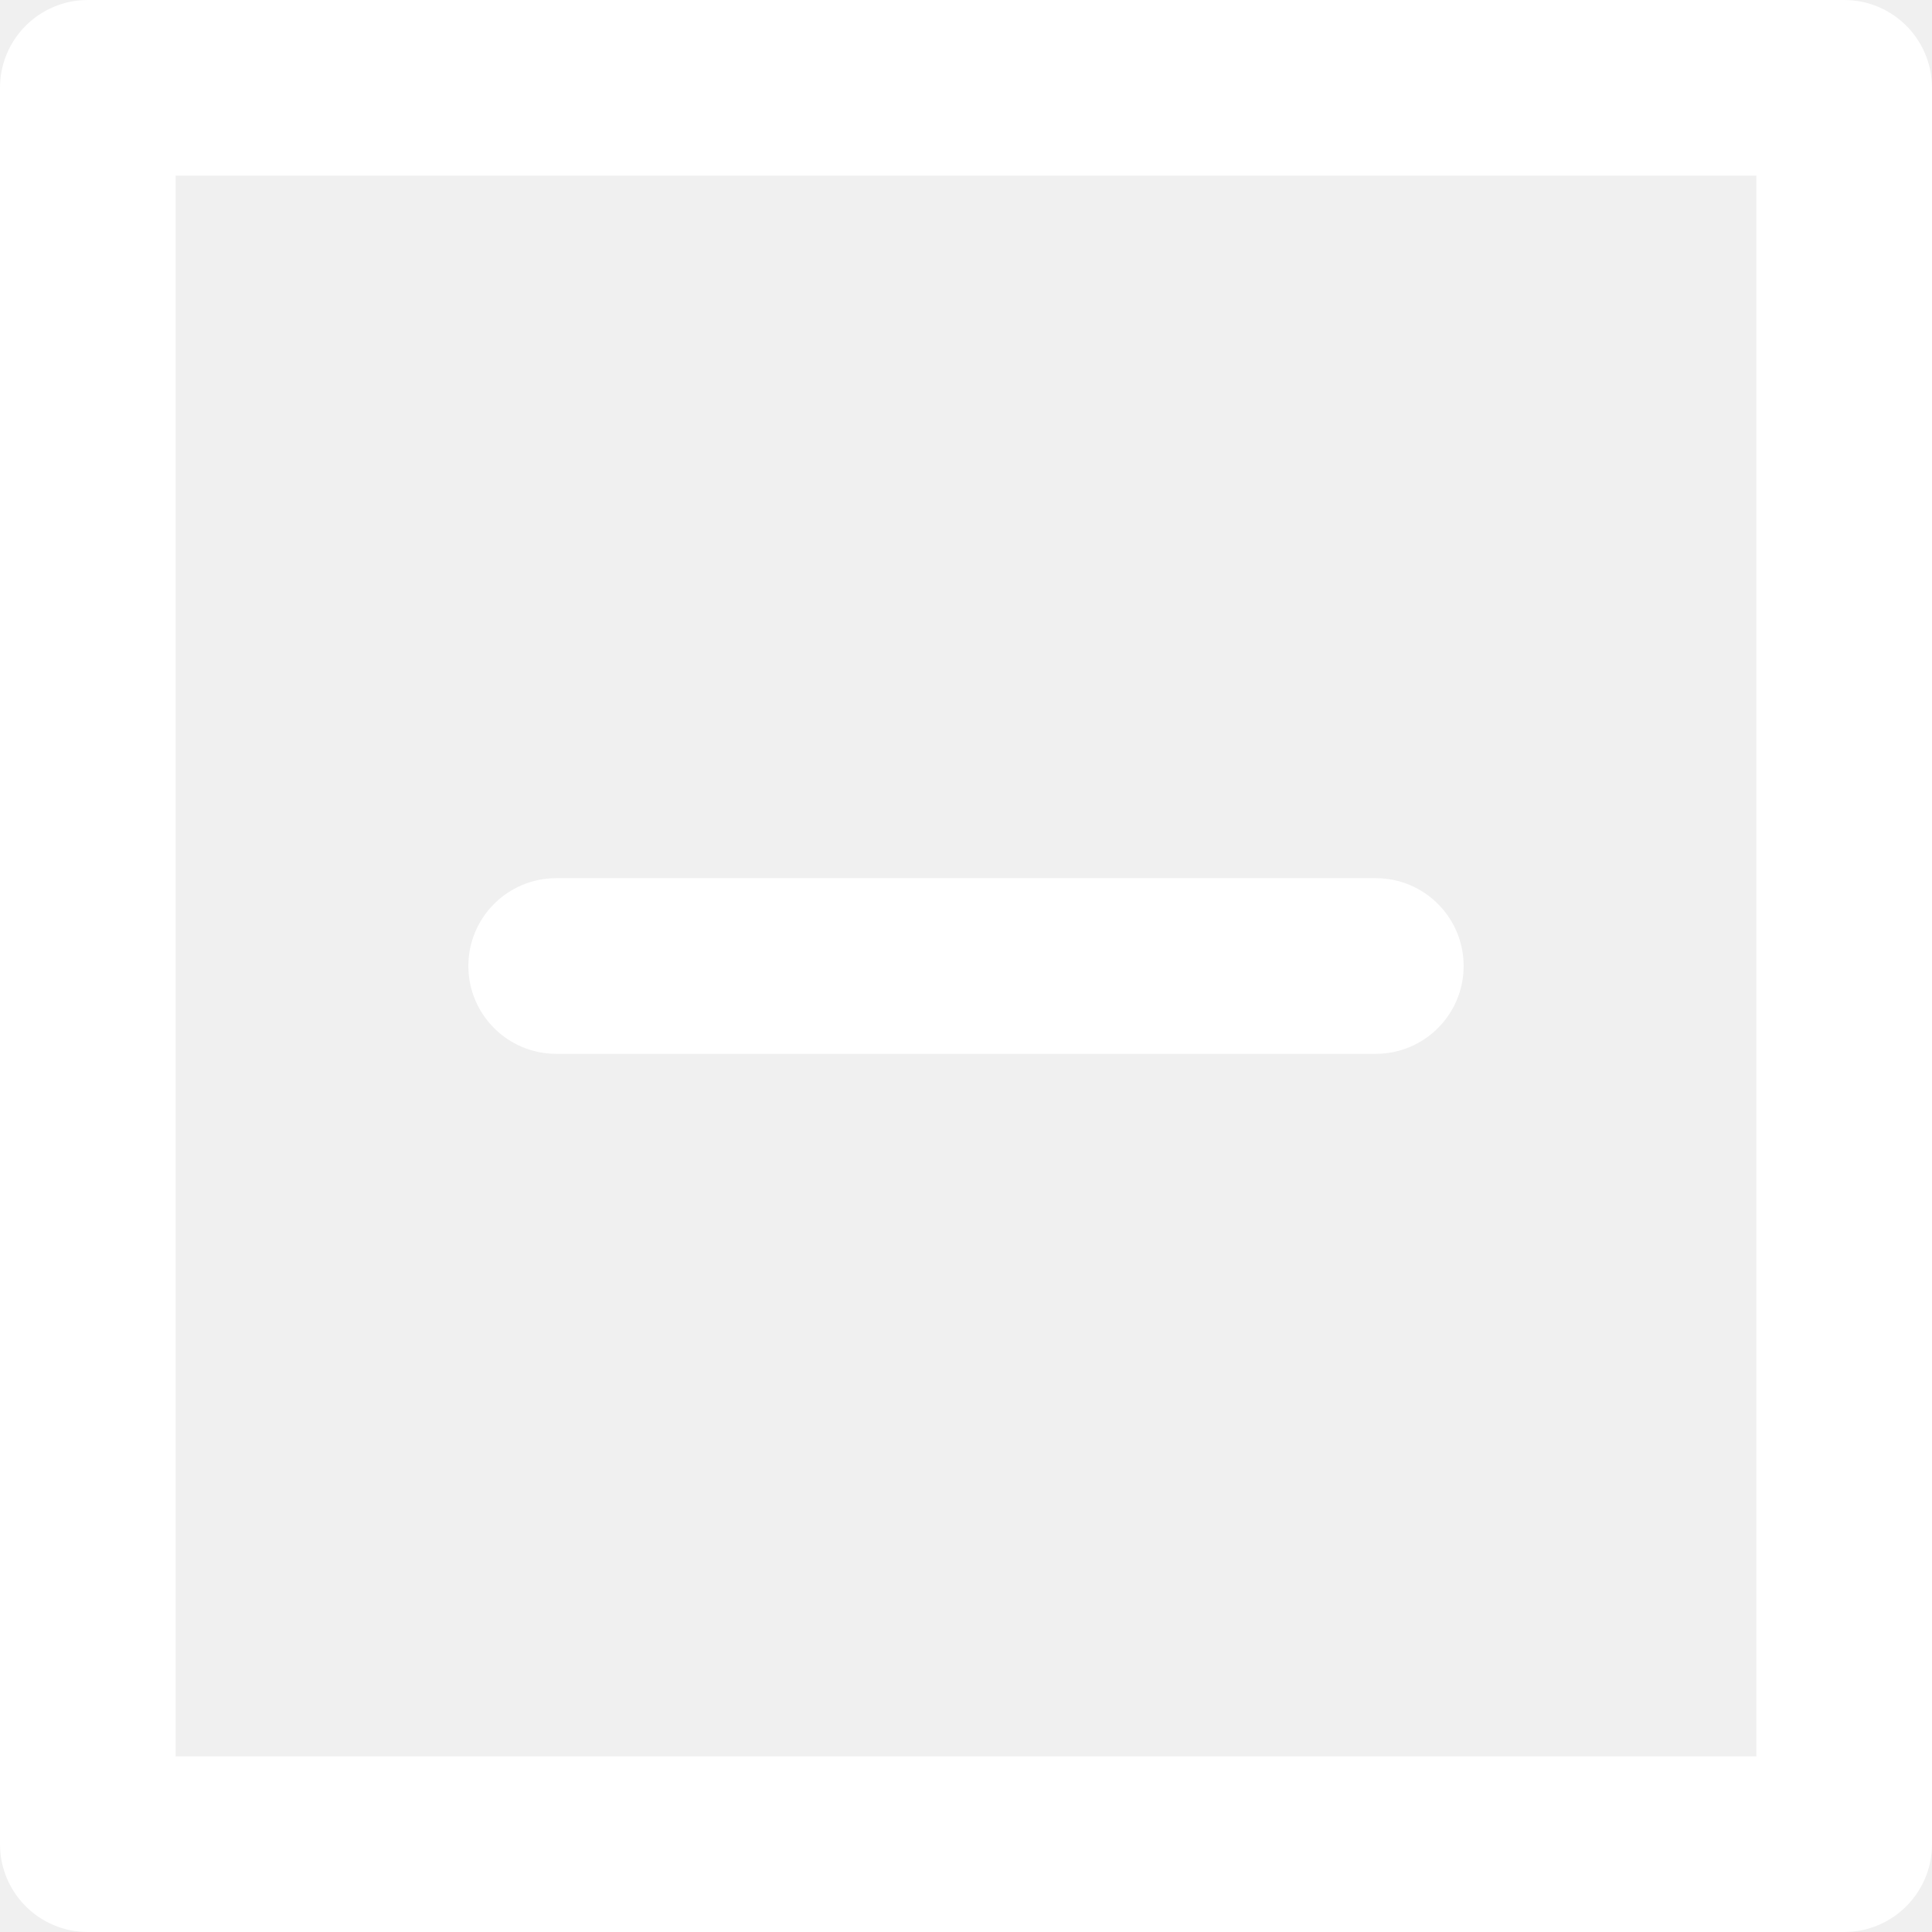
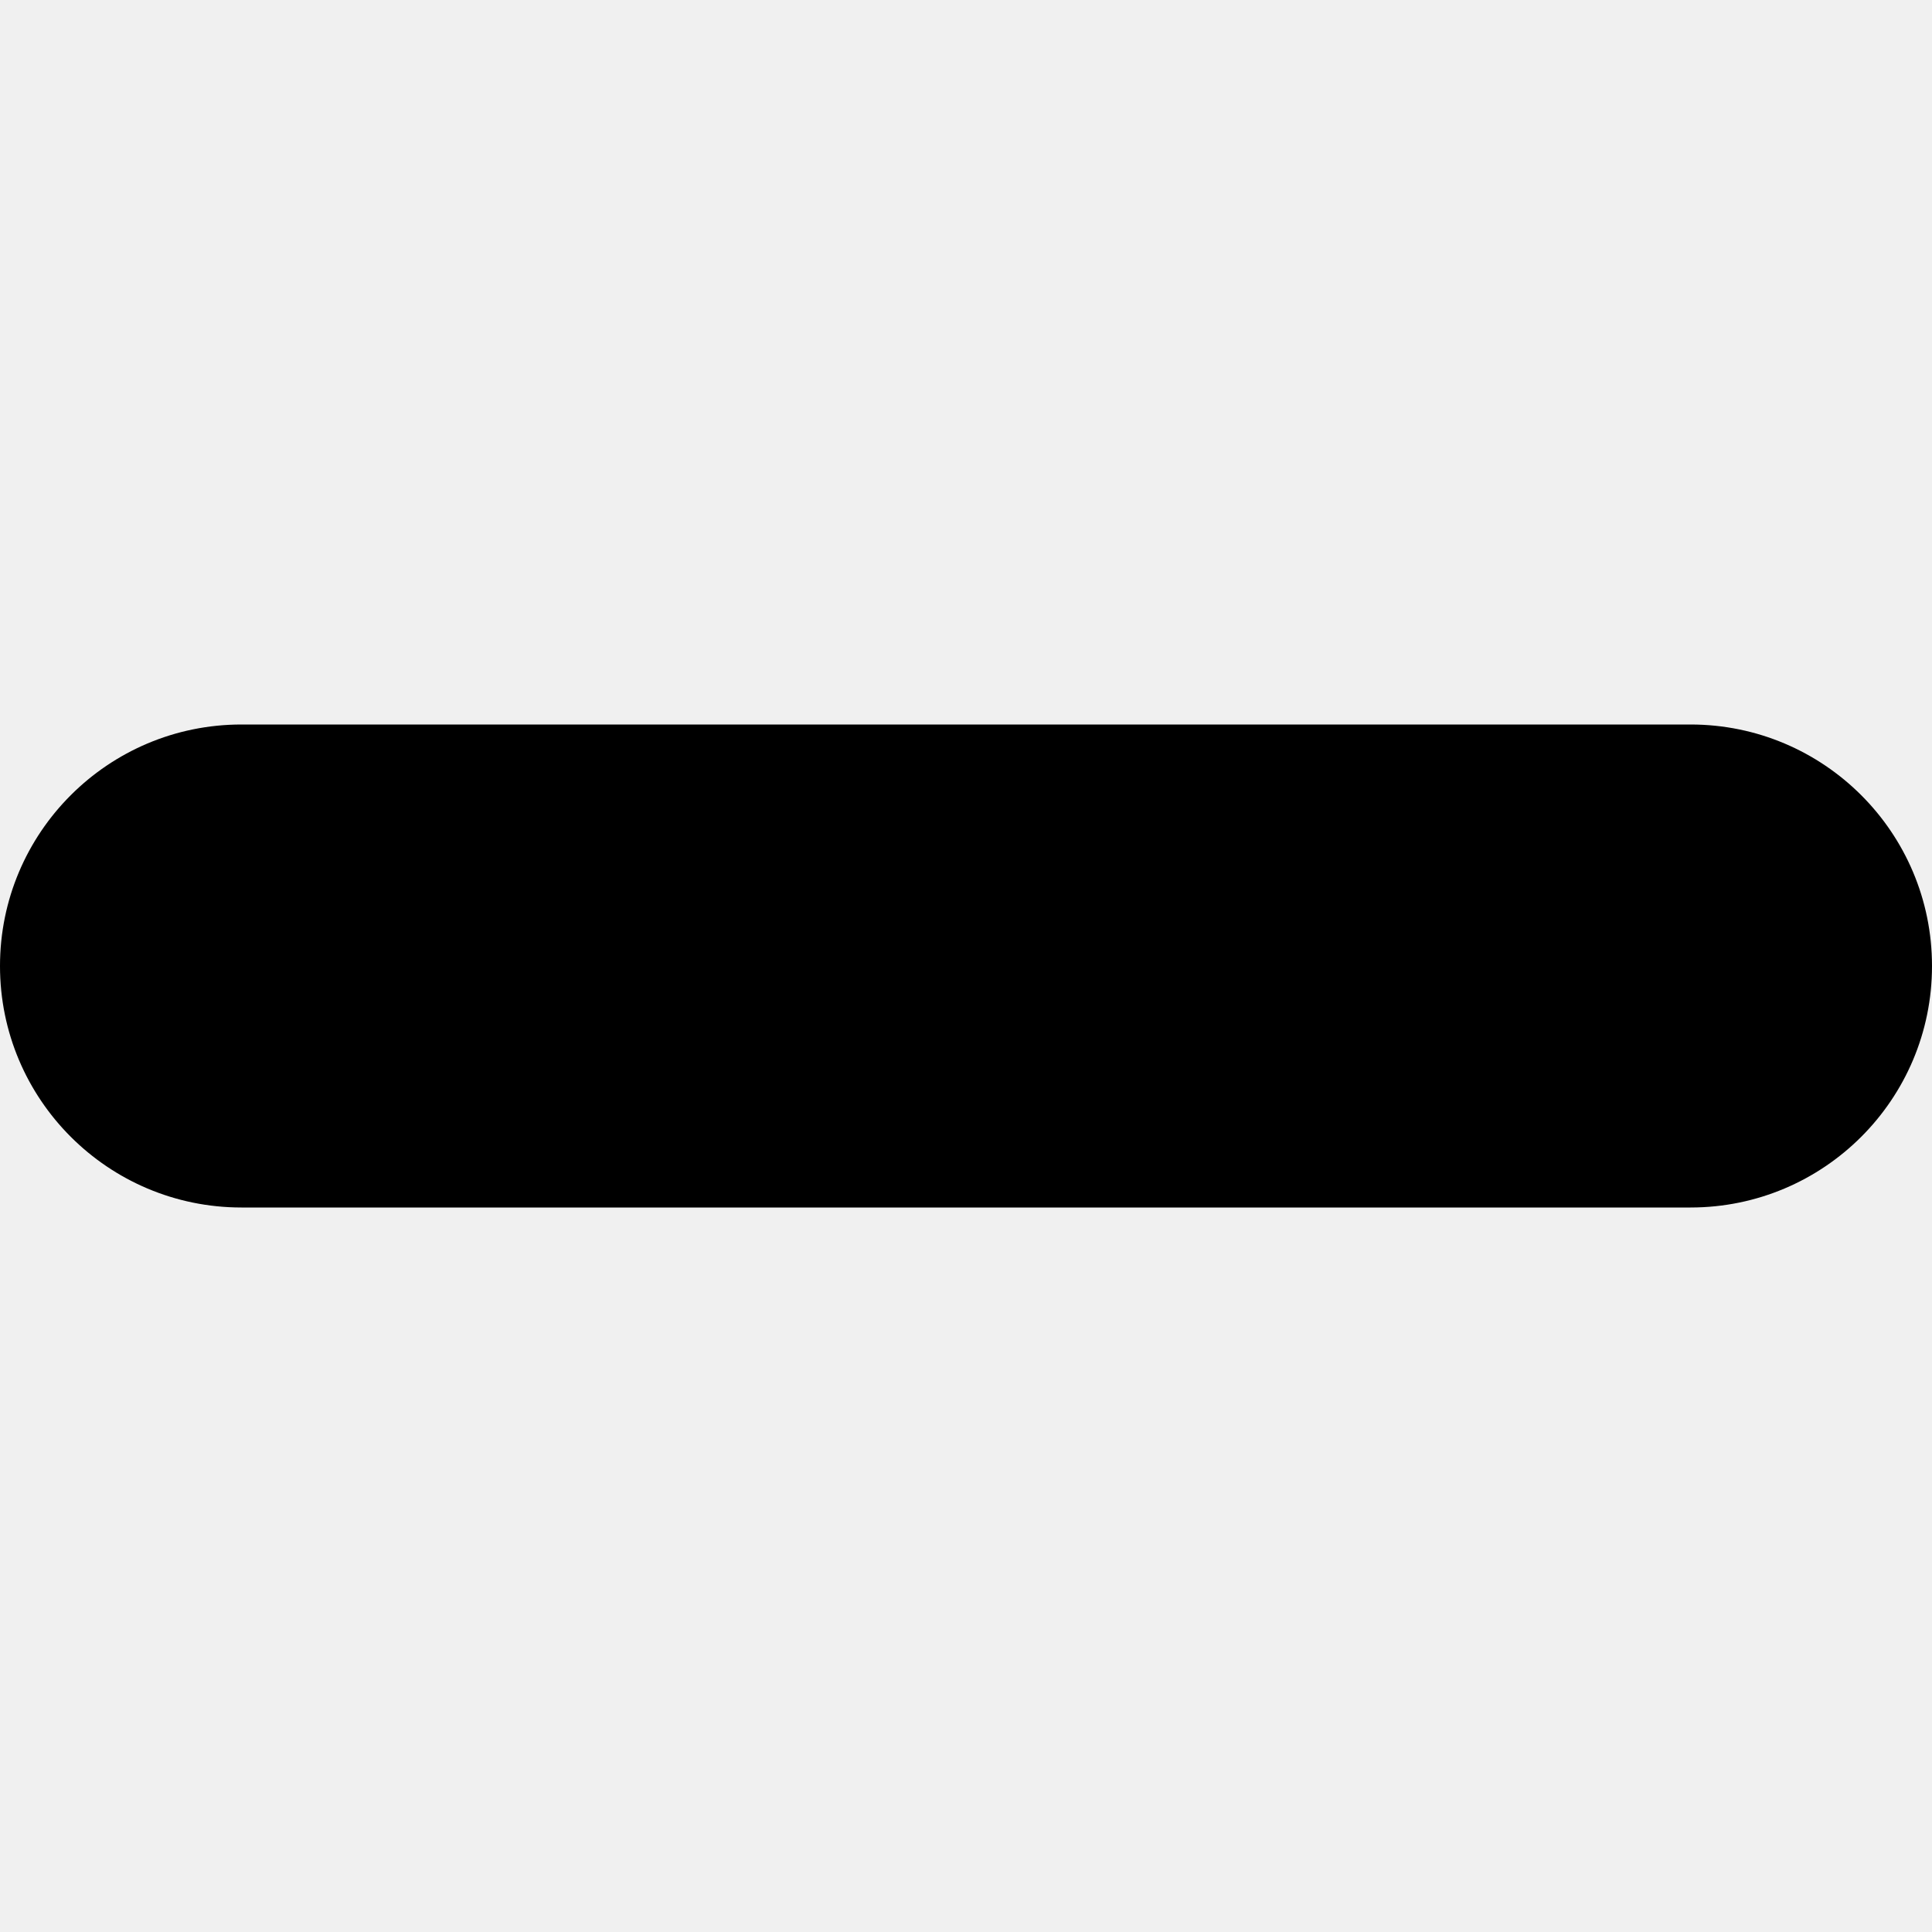
- <svg xmlns="http://www.w3.org/2000/svg" fill="#ffffff" stroke="#000" stroke-width="0" height="800px" width="800px" version="1.1" id="Capa_1" viewBox="0 0 330 330" xml:space="preserve">
-   <g>
-     <path d="M315,0H15C6.716,0,0,6.716,0,15v300c0,8.284,6.716,15,15,15h300c8.284,0,15-6.716,15-15V15C330,6.716,323.284,0,315,0z    M300,300H30V30h270V300z" />
-     <path d="M95,180h140c8.284,0,15-6.716,15-15s-6.716-15-15-15H95c-8.284,0-15,6.716-15,15S86.716,180,95,180z" />
+ <svg xmlns="http://www.w3.org/2000/svg" width="800px" height="800px" viewBox="0 -12 32 32" version="1.1">
+   <defs>
+ 
+ </defs>
+   <g id="Page-1" stroke="none" stroke-width="1" fill="none" fill-rule="evenodd">
+     <g id="Icon-Set-Filled" transform="translate(-414, -1049)" fill="#000000">
+       <path d="M442,1049 L418,1049 C415.791,1049 414,1050.79 414,1053 C414,1055.21 415.791,1057 418,1057 L442,1057 C444.209,1057 446,1055.21 446,1053 C446,1050.79 444.209,1049 442,1049" id="minus">
+ 
+ </path>
+     </g>
  </g>
</svg>
